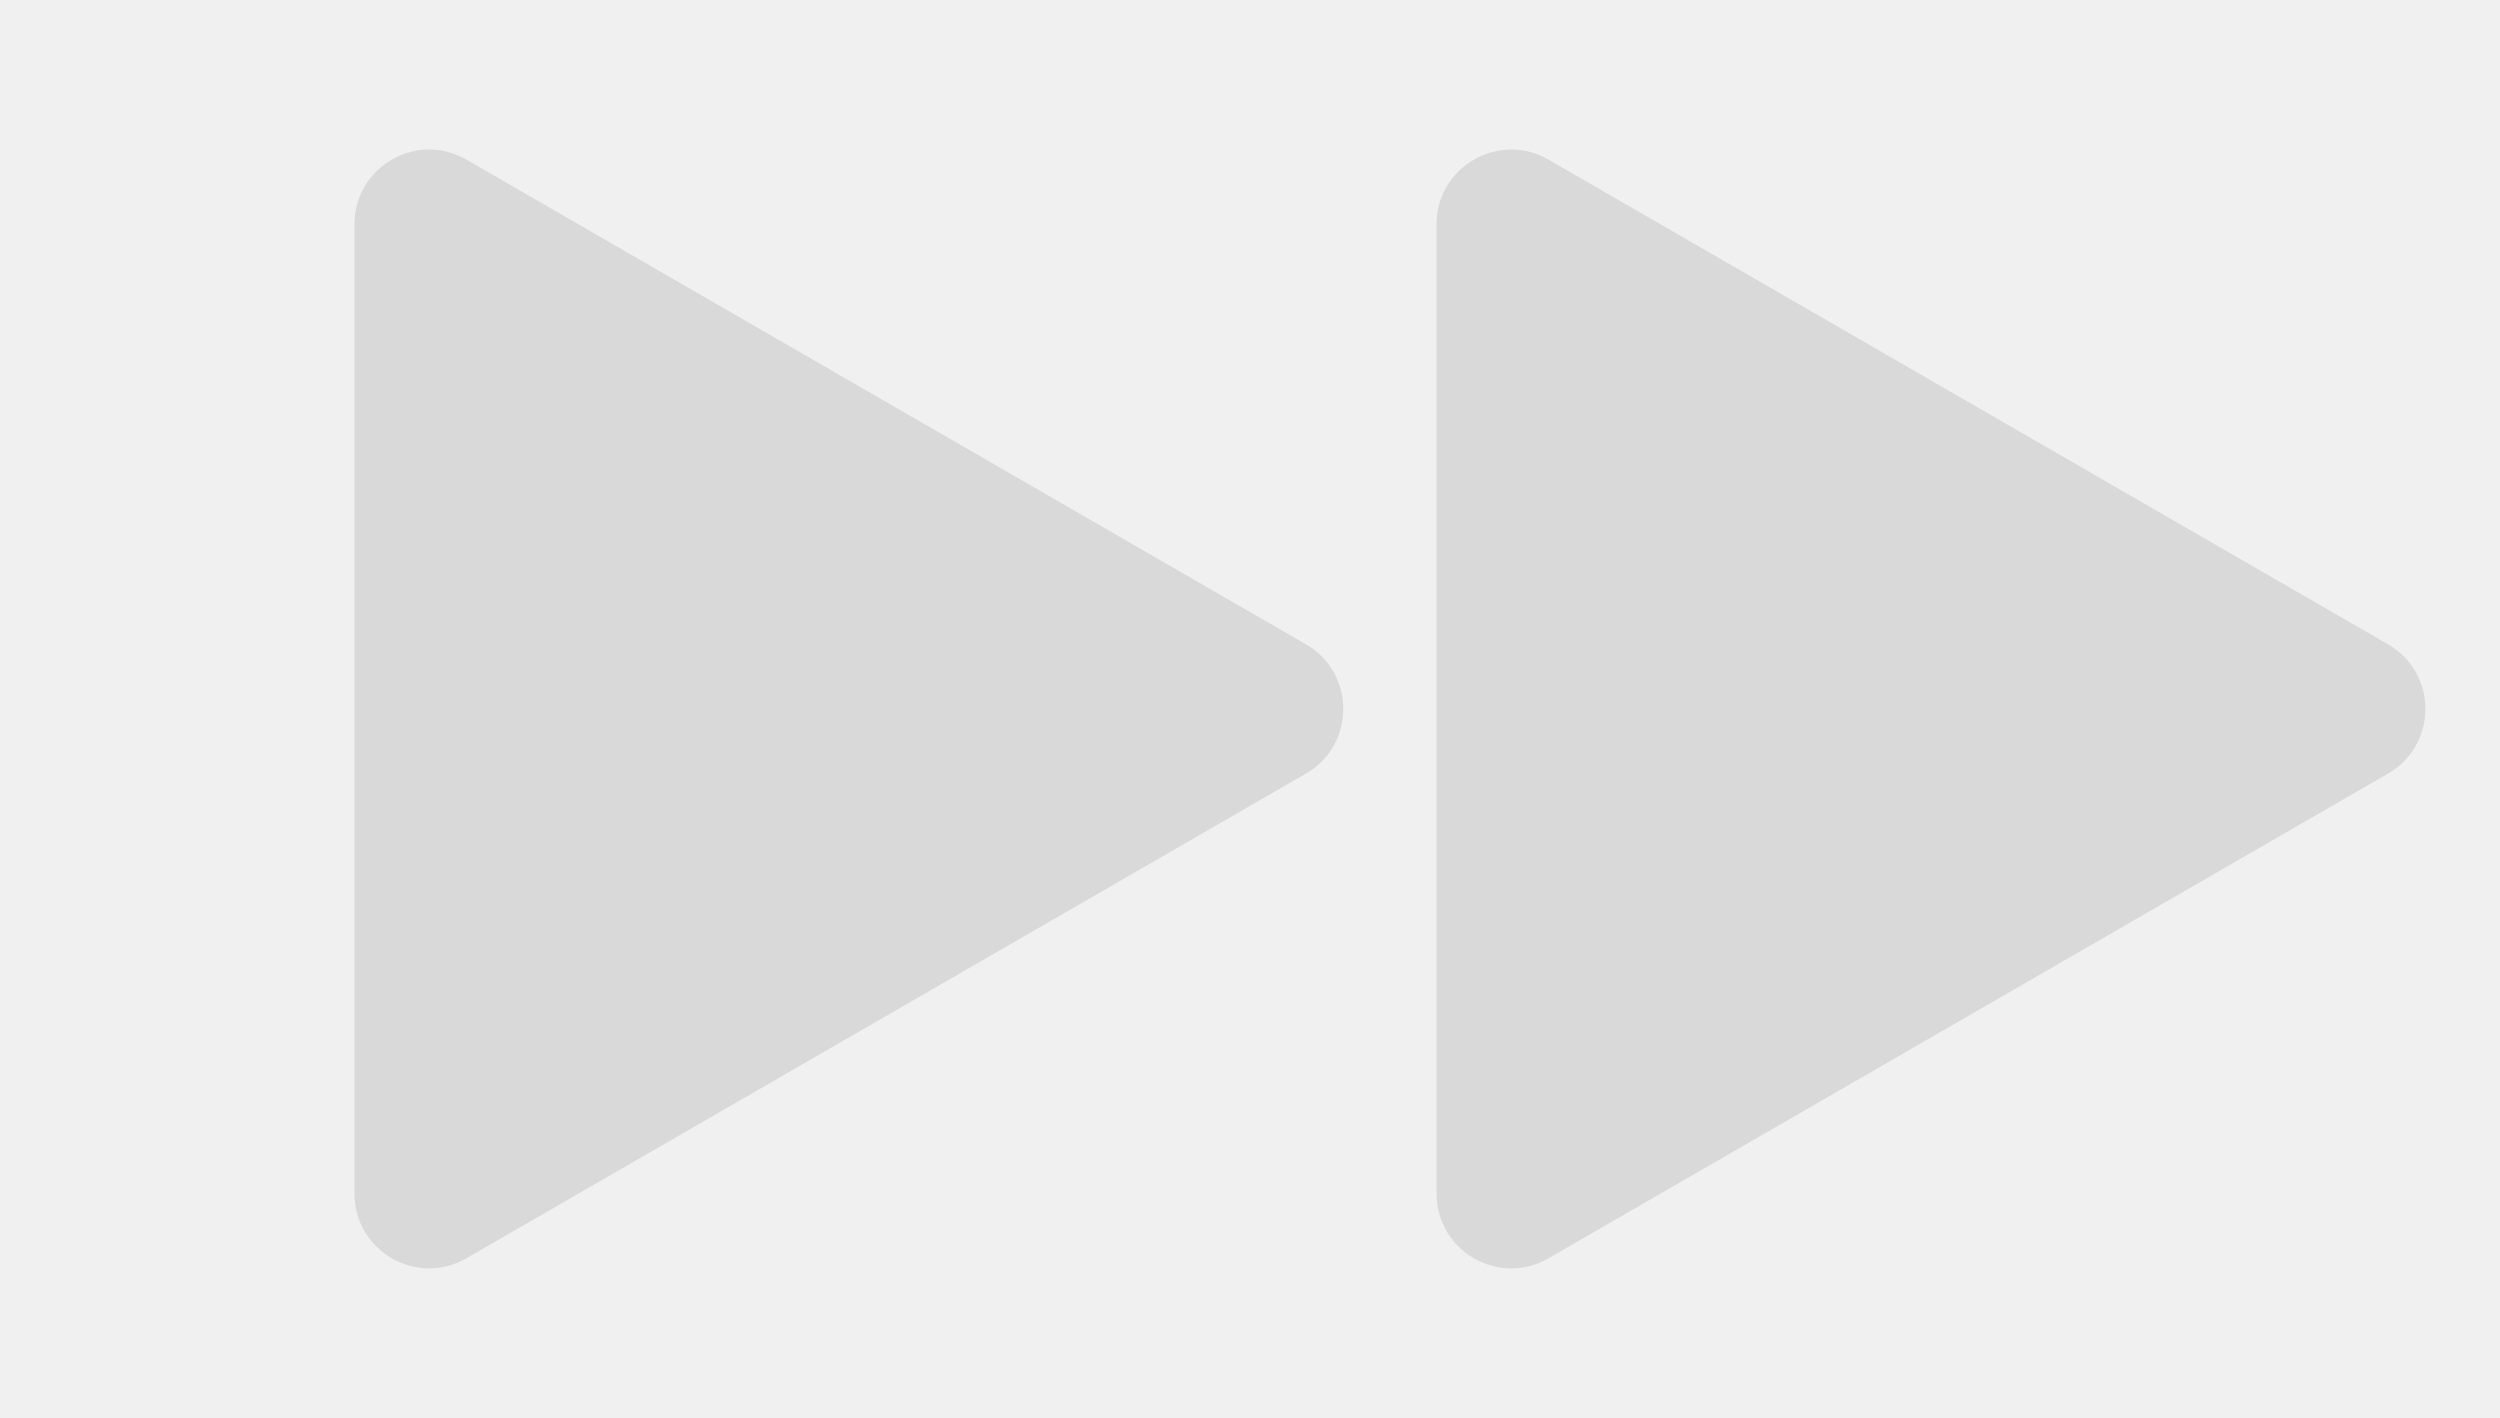
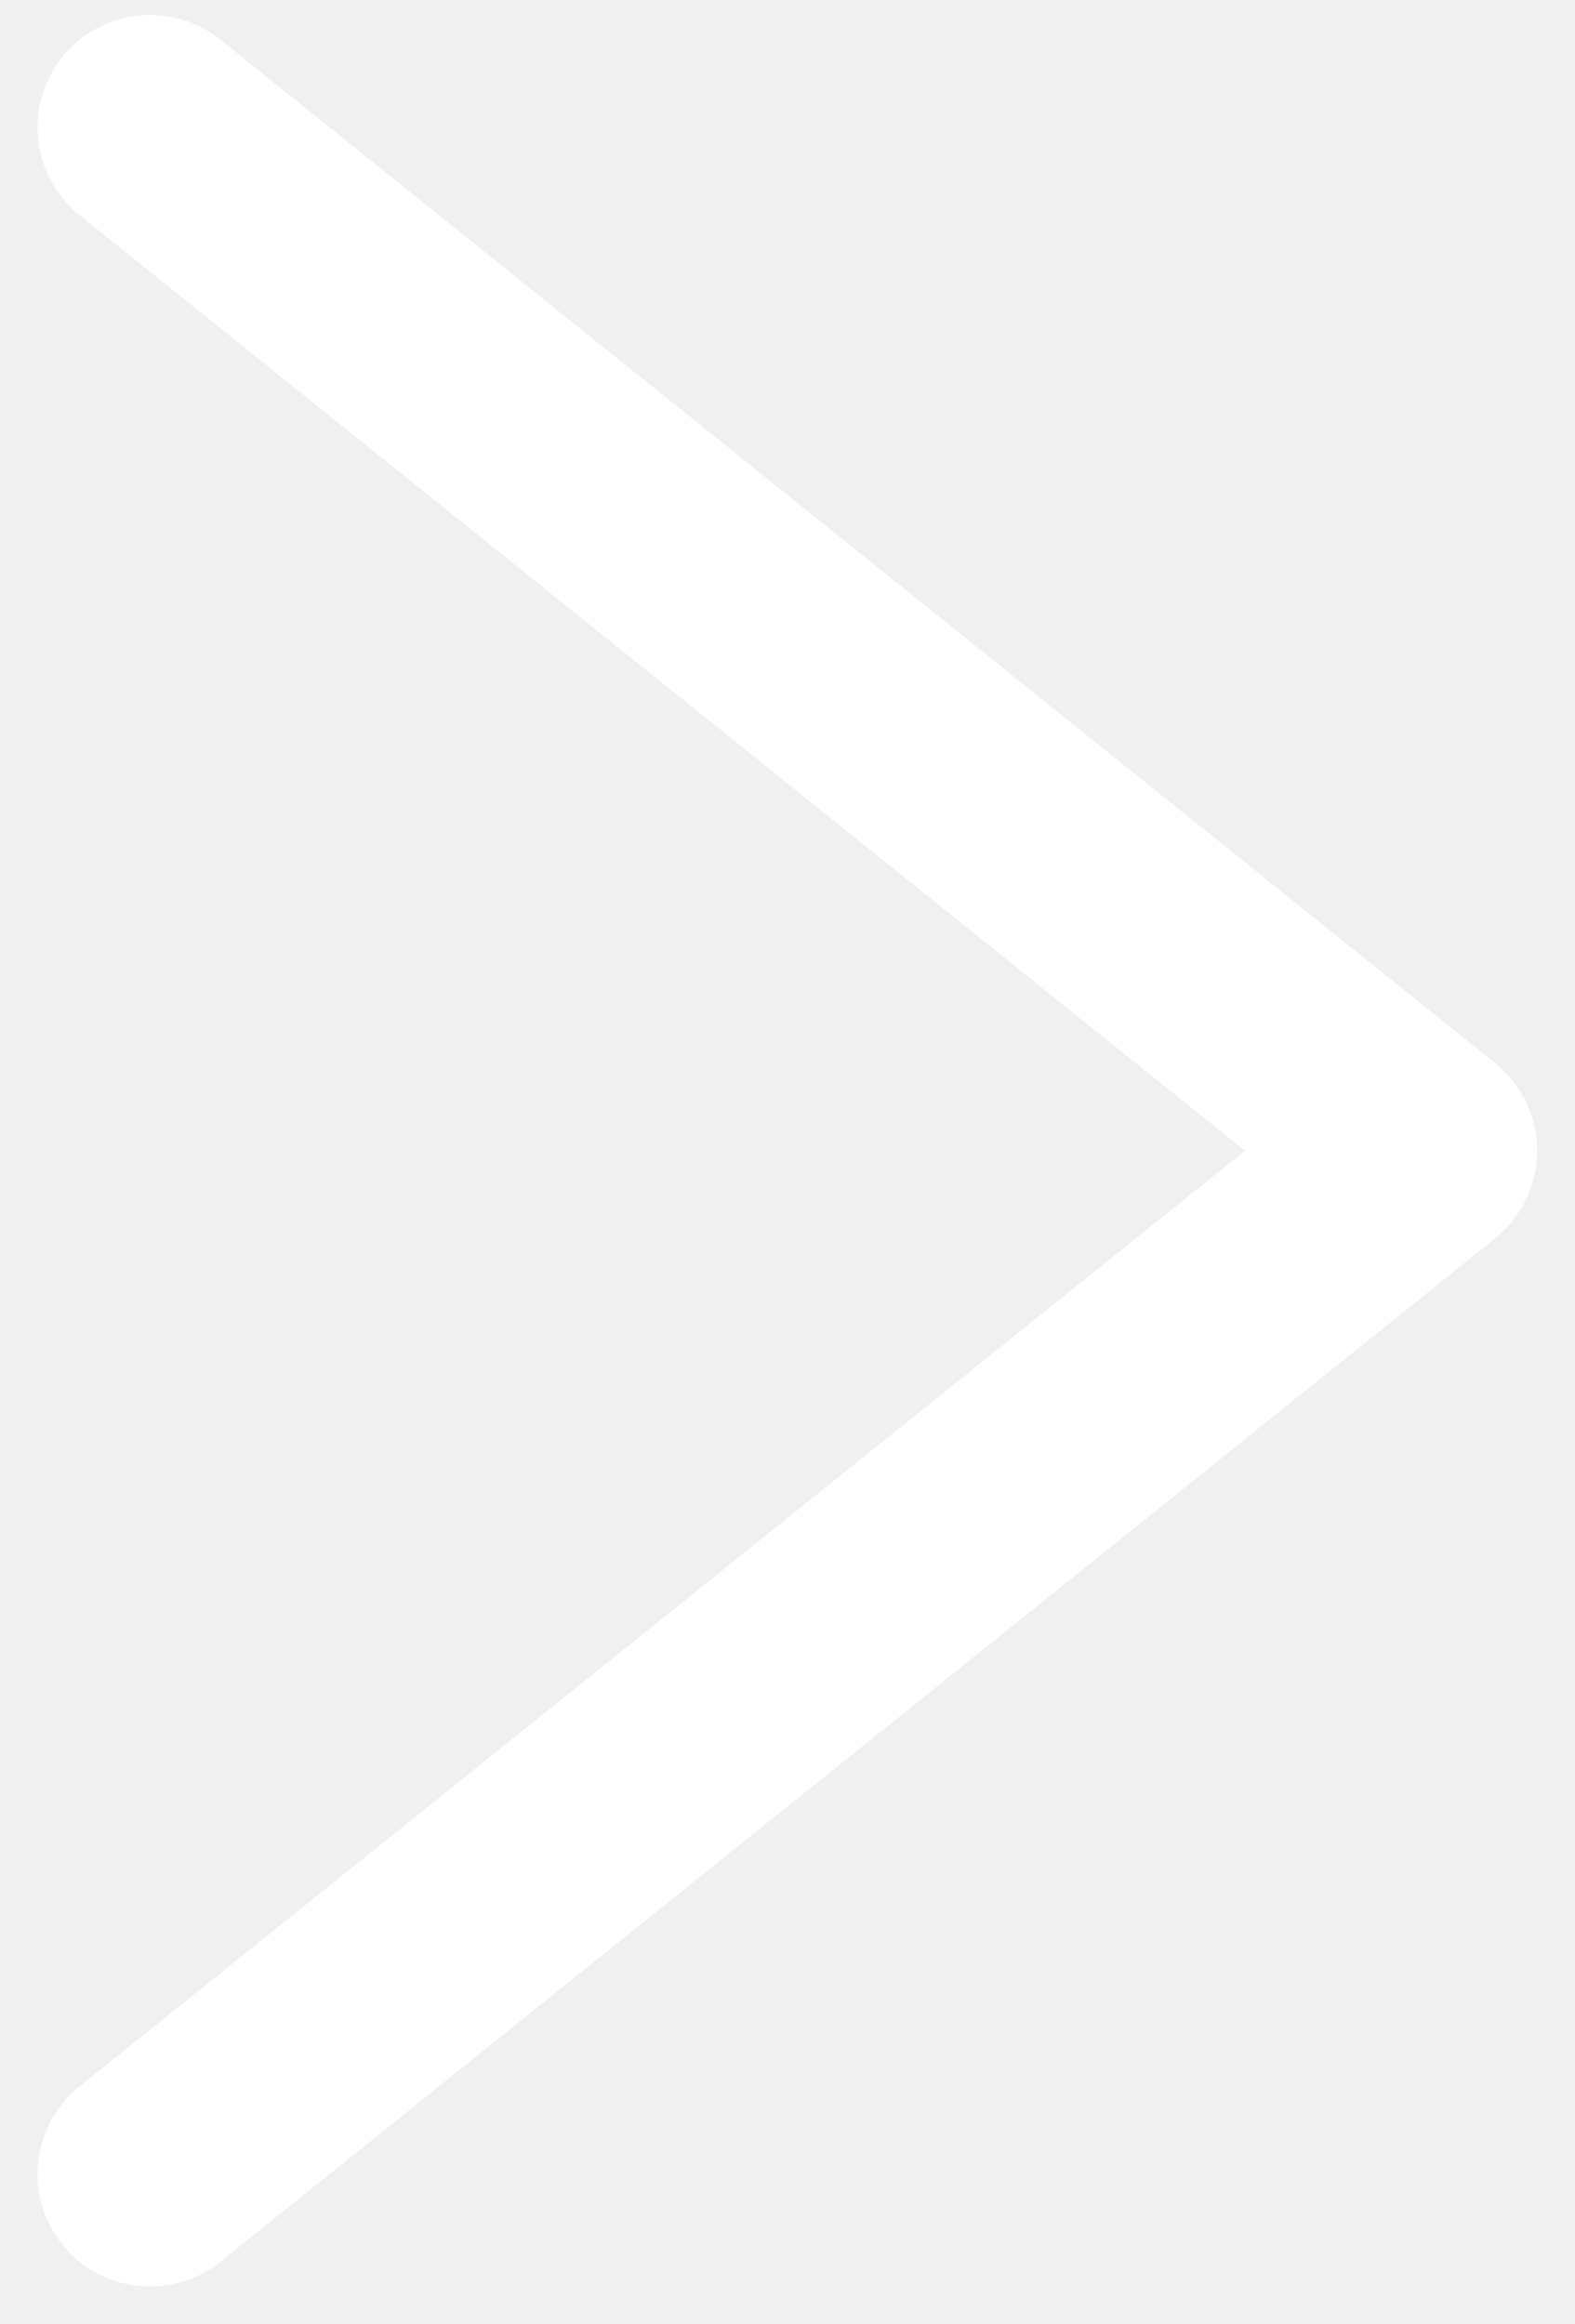
- <svg xmlns="http://www.w3.org/2000/svg" width="67" height="38" viewBox="0 0 67 38" fill="none">
-   <path d="M35 17.268C36.333 18.038 36.333 19.962 35 20.732L12.5 33.722C11.167 34.492 9.5 33.53 9.5 31.99L9.5 6.01C9.5 4.47 11.167 3.508 12.5 4.278L35 17.268Z" fill="#D9D9D9" />
-   <path d="M64 17.268C65.333 18.038 65.333 19.962 64 20.732L41.5 33.722C40.167 34.492 38.5 33.53 38.5 31.99L38.5 6.01C38.5 4.47 40.167 3.508 41.5 4.278L64 17.268Z" fill="#D9D9D9" />
+ <svg xmlns="http://www.w3.org/2000/svg" width="21" height="31" viewBox="0 0 21 31" fill="none">
+   <path d="M2 29L19 15.35L2 1.7" stroke="white" stroke-width="3" stroke-linecap="round" stroke-linejoin="round" />
</svg>
